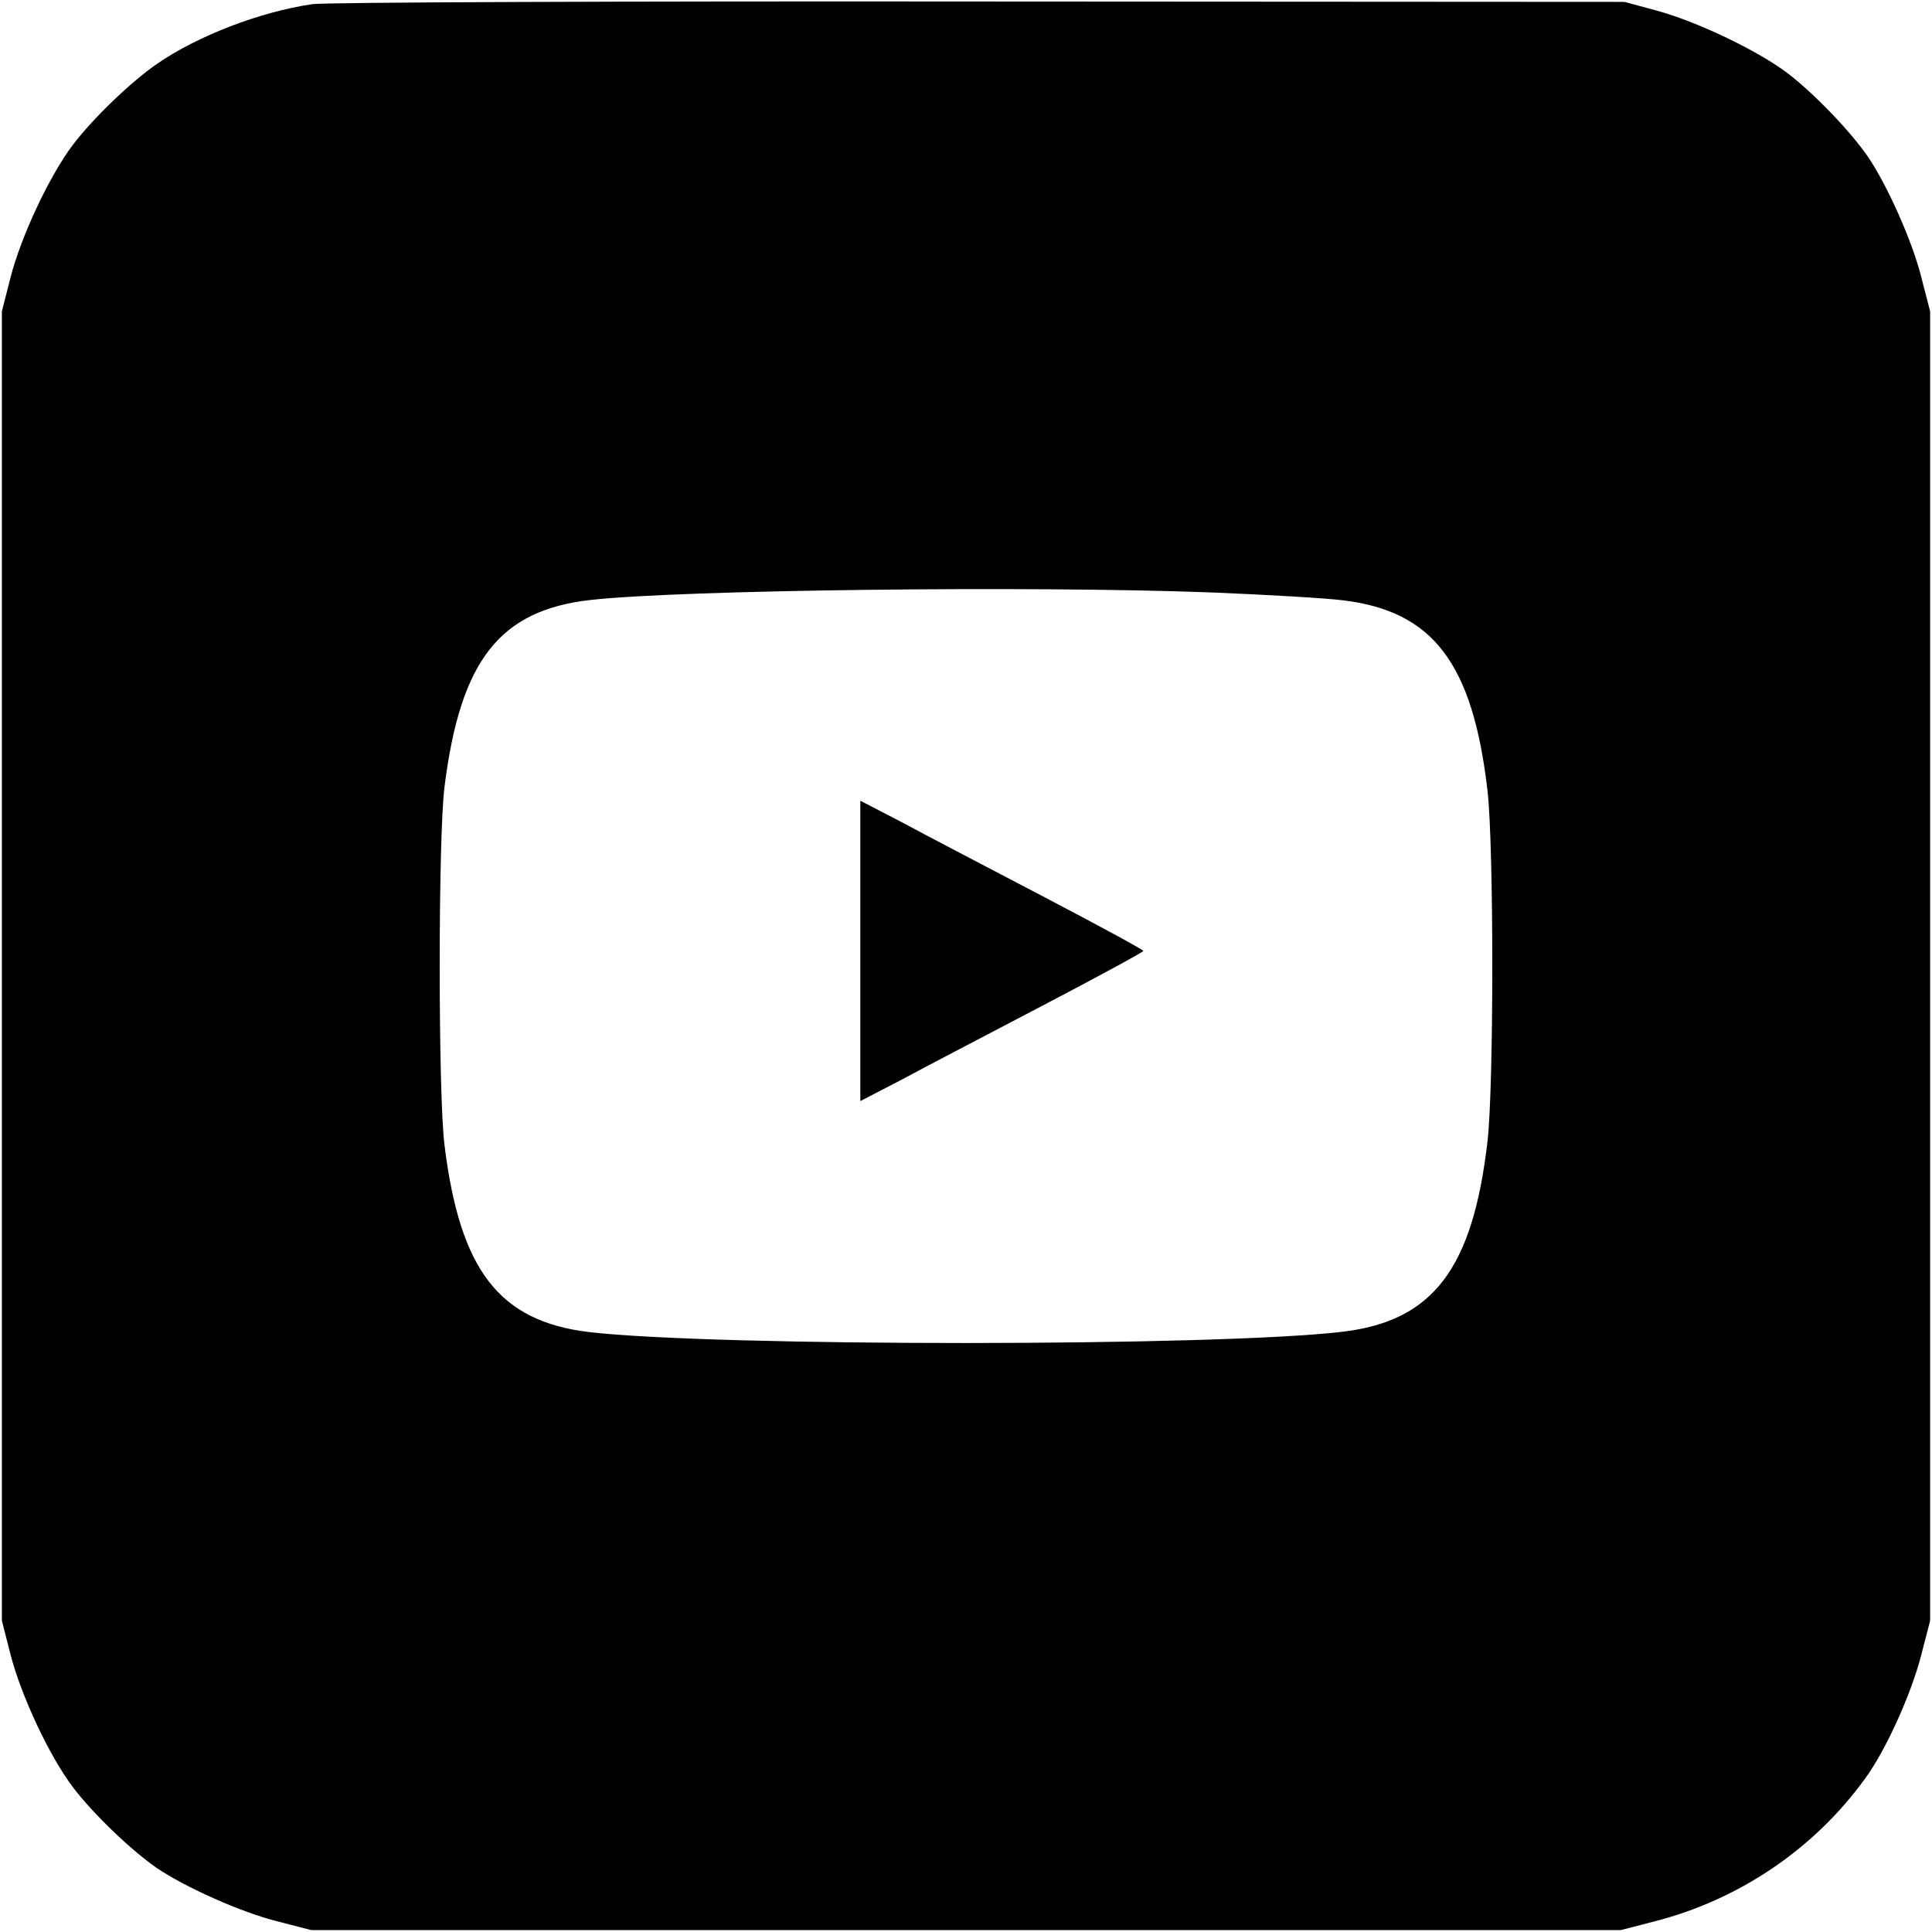
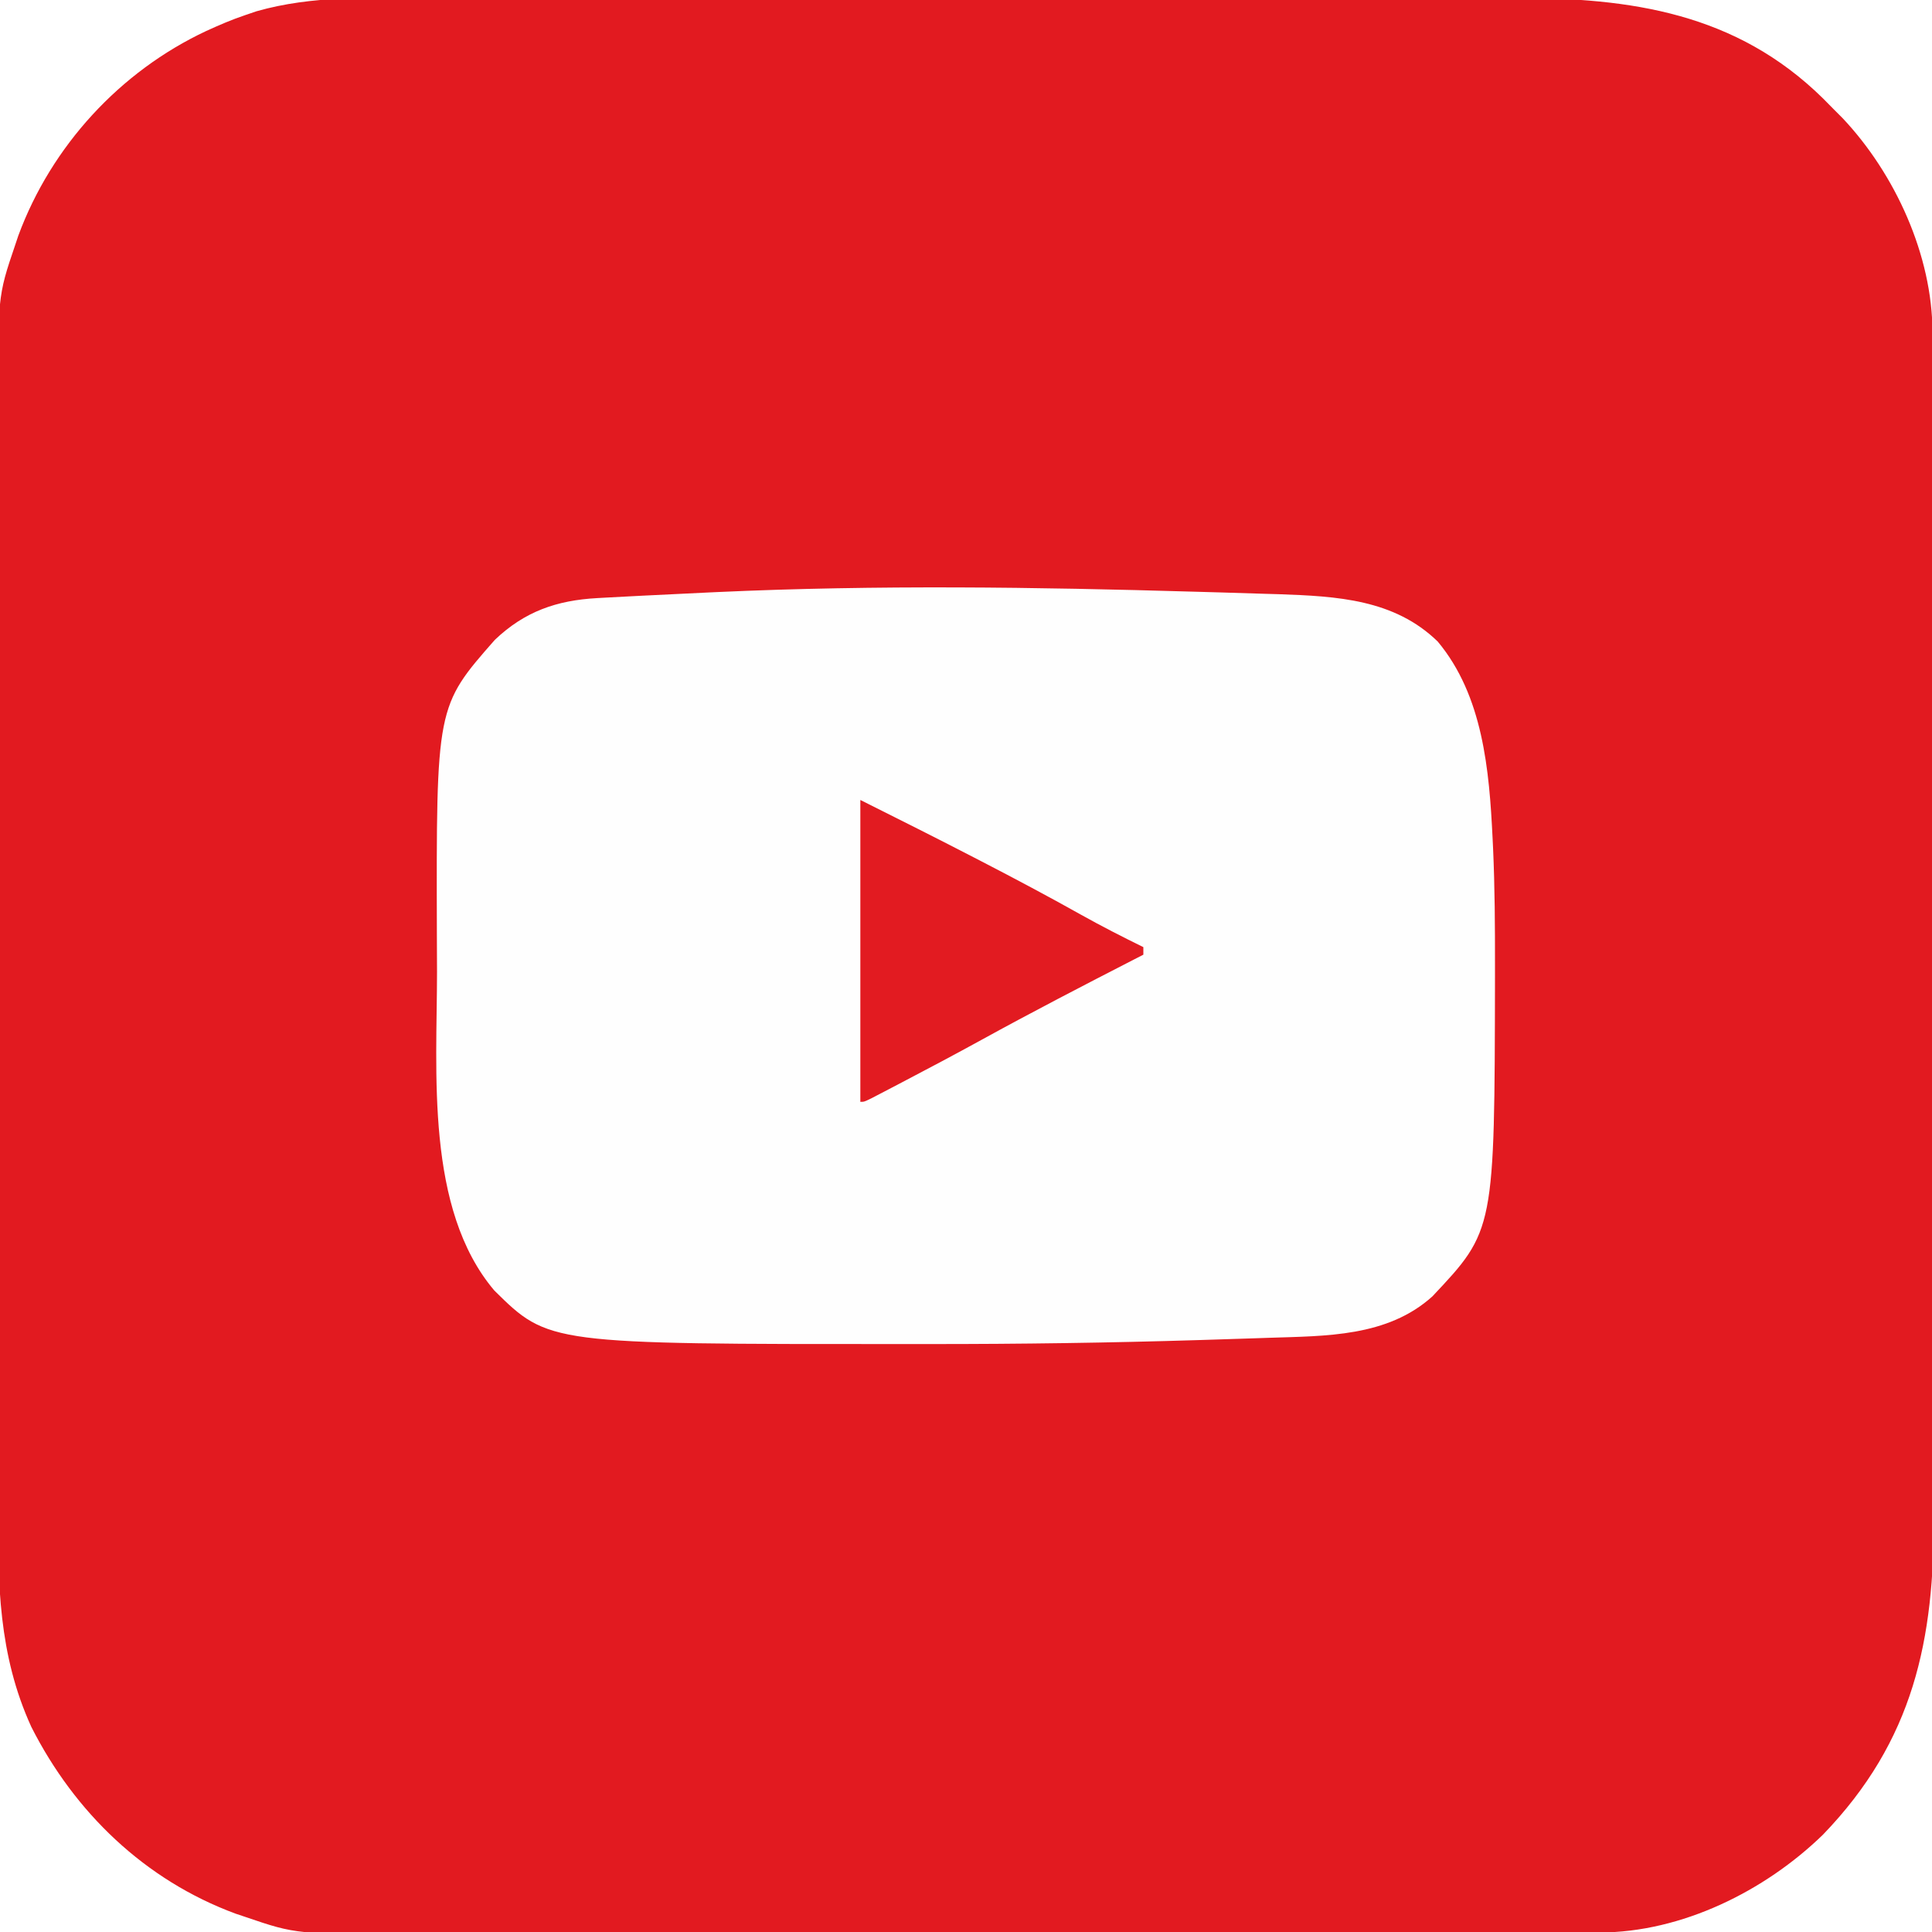
- <svg xmlns="http://www.w3.org/2000/svg" version="1.0" width="512pt" height="512pt" viewBox="0 0 512 512" preserveAspectRatio="xMidYMid meet">
-   <g transform="translate(0,512) scale(0.1,-0.1)" fill="#000000" stroke="none">
-     <path d="M828 5109 c-138 -20 -305 -84 -413 -159 -68 -47 -169 -144 -222 -214 -62 -82 -137 -242 -165 -351 l-23 -90 0 -1735 0 -1735 23 -90 c28 -109 103 -269 165 -351 53 -70 154 -167 222 -214 75 -51 224 -118 321 -142 l89 -23 1735 0 1735 0 89 23 c224 57 424 192 559 379 55 75 123 226 149 329 l23 89 0 1735 0 1735 -23 89 c-24 97 -91 246 -142 321 -47 68 -144 169 -214 222 -80 60 -239 136 -346 165 l-85 23 -1710 1 c-940 1 -1736 -2 -1767 -7z m2382 -1559 c146 -6 303 -15 350 -21 238 -29 343 -167 382 -504 17 -148 17 -782 0 -930 -39 -337 -144 -475 -382 -504 -328 -40 -1668 -40 -2000 -1 -237 29 -341 163 -382 495 -17 135 -17 815 0 950 42 335 146 468 387 495 238 27 1168 38 1645 20z" />
-     <path d="M2280 2600 l0 -398 108 56 c59 32 228 120 375 197 147 77 267 142 267 145 0 3 -120 68 -267 145 -147 77 -316 165 -375 197 l-108 56 0 -398z" />
-   </g>
+ <svg xmlns="http://www.w3.org/2000/svg" version="1.1" width="512" height="512">
+   <path d="M0 0 C4.224 0.009 8.447 -0.005 12.671 -0.016 C20.923 -0.034 29.176 -0.03 37.428 -0.018 C44.141 -0.009 50.853 -0.008 57.565 -0.012 C58.524 -0.013 59.483 -0.014 60.47 -0.014 C62.418 -0.016 64.366 -0.017 66.314 -0.018 C84.542 -0.029 102.769 -0.016 120.996 0.005 C136.606 0.023 152.215 0.02 167.825 0.001 C185.991 -0.02 204.157 -0.028 222.324 -0.016 C224.264 -0.015 226.204 -0.014 228.145 -0.012 C229.577 -0.011 229.577 -0.011 231.037 -0.01 C237.735 -0.007 244.432 -0.013 251.129 -0.022 C259.301 -0.034 267.473 -0.03 275.644 -0.009 C279.807 0.001 283.969 0.006 288.131 -0.008 C319.104 -0.099 346.962 3.992 369.953 26.585 C370.922 27.562 371.89 28.541 372.855 29.523 C373.998 30.668 373.998 30.668 375.164 31.835 C389.09 46.603 398.954 68.195 398.989 88.649 C398.994 89.862 398.998 91.076 399.003 92.326 C399.003 93.665 399.003 95.003 399.002 96.341 C399.006 97.77 399.009 99.198 399.013 100.627 C399.023 104.548 399.027 108.47 399.03 112.391 C399.034 116.622 399.043 120.854 399.052 125.085 C399.072 135.303 399.082 145.521 399.091 155.739 C399.095 160.556 399.101 165.373 399.106 170.19 C399.123 186.212 399.137 202.234 399.145 218.256 C399.146 222.411 399.148 226.567 399.15 230.723 C399.151 231.756 399.151 232.789 399.152 233.853 C399.16 250.57 399.185 267.287 399.218 284.004 C399.251 301.184 399.269 318.364 399.272 335.544 C399.274 345.183 399.283 354.822 399.309 364.461 C399.33 372.673 399.338 380.885 399.329 389.098 C399.324 393.282 399.326 397.466 399.345 401.651 C399.493 435.117 394.052 461.734 369.98 486.71 C354.57 501.7 332.533 512.62 310.729 512.657 C309.516 512.662 308.302 512.666 307.052 512.671 C305.713 512.671 304.375 512.67 303.037 512.67 C301.608 512.673 300.18 512.677 298.751 512.681 C294.83 512.691 290.908 512.695 286.987 512.698 C282.756 512.702 278.524 512.711 274.293 512.72 C264.075 512.74 253.857 512.75 243.639 512.759 C238.822 512.763 234.005 512.768 229.188 512.774 C213.166 512.791 197.144 512.805 181.122 512.812 C176.967 512.814 172.811 512.816 168.655 512.818 C167.622 512.819 166.589 512.819 165.525 512.82 C148.808 512.828 132.091 512.853 115.374 512.886 C98.194 512.919 81.014 512.937 63.834 512.94 C54.195 512.942 44.556 512.951 34.917 512.976 C26.705 512.998 18.493 513.006 10.28 512.996 C6.096 512.992 1.912 512.994 -2.272 513.013 C-34.56 513.156 -34.56 513.156 -48.145 508.523 C-48.996 508.237 -49.847 507.952 -50.724 507.658 C-74.737 498.787 -93.361 480.843 -104.84 458.175 C-113.618 438.965 -113.734 420.077 -113.668 399.378 C-113.659 395.154 -113.673 390.931 -113.684 386.707 C-113.701 378.455 -113.698 370.202 -113.686 361.95 C-113.677 355.237 -113.676 348.525 -113.68 341.813 C-113.681 340.854 -113.681 339.895 -113.682 338.908 C-113.683 336.96 -113.685 335.012 -113.686 333.064 C-113.697 314.836 -113.684 296.609 -113.663 278.382 C-113.645 262.772 -113.648 247.163 -113.666 231.553 C-113.688 213.387 -113.696 195.221 -113.684 177.054 C-113.683 175.114 -113.681 173.174 -113.68 171.233 C-113.68 170.279 -113.679 169.324 -113.678 168.341 C-113.675 161.643 -113.681 154.946 -113.69 148.249 C-113.701 140.077 -113.698 131.905 -113.677 123.734 C-113.666 119.571 -113.662 115.409 -113.676 111.247 C-113.77 79.136 -113.77 79.136 -109.145 65.523 C-108.859 64.671 -108.574 63.82 -108.28 62.943 C-99.518 39.238 -81.368 19.465 -58.499 8.74 C-55.075 7.175 -51.712 5.719 -48.145 4.523 C-47.154 4.186 -46.163 3.849 -45.141 3.502 C-30.382 -0.7 -15.206 -0.049 0 0 Z " fill="#E21A20" transform="translate(113.1449,-0.5228987)" />
+   <path d="M0 0 C2.152 0.063 4.305 0.122 6.458 0.182 C10.497 0.295 14.537 0.424 18.576 0.555 C19.754 0.589 20.931 0.622 22.145 0.657 C37.54 1.202 52.715 1.993 64.236 13.188 C76.251 27.58 77.908 47.281 78.787 65.317 C78.829 66.174 78.87 67.031 78.913 67.914 C79.381 78.315 79.435 88.716 79.423 99.126 C79.423 100.147 79.422 101.169 79.422 102.222 C79.314 169.245 79.314 169.245 62.849 186.731 C50.909 197.515 34.586 197.218 19.388 197.723 C18.135 197.766 16.883 197.809 15.592 197.854 C11.453 197.992 7.313 198.123 3.173 198.251 C2.105 198.284 2.105 198.284 1.016 198.318 C-22.697 199.054 -46.398 199.383 -70.121 199.376 C-72.411 199.376 -74.7 199.377 -76.99 199.378 C-171.357 199.398 -171.357 199.398 -185.764 185.188 C-204.099 163.538 -200.951 127.256 -200.949 100.781 C-200.952 97.456 -200.97 94.131 -200.989 90.805 C-201.148 30.408 -201.148 30.408 -185.627 12.758 C-177.712 5.216 -169.209 2.278 -158.475 1.688 C-157.753 1.648 -157.032 1.607 -156.289 1.566 C-153.906 1.435 -151.522 1.311 -149.139 1.188 C-148.308 1.145 -147.476 1.102 -146.619 1.057 C-140.668 0.75 -134.717 0.463 -128.764 0.188 C-128.066 0.156 -127.368 0.123 -126.649 0.09 C-84.489 -1.837 -42.174 -1.236 0 0 Z " fill="#FEFEFE" transform="translate(316.7641,156.8119)" />
+   <path d="M0 0 C10.112 5.056 20.209 10.121 30.25 15.312 C30.868 15.632 31.486 15.951 32.122 16.279 C40.982 20.86 49.782 25.536 58.483 30.411 C63.908 33.444 69.422 36.26 75 39 C75 39.66 75 40.32 75 41 C73.855 41.587 73.855 41.587 72.687 42.187 C59.05 49.19 45.448 56.232 32.016 63.623 C25.115 67.413 18.165 71.103 11.188 74.75 C10.183 75.276 9.179 75.802 8.145 76.344 C7.224 76.824 6.304 77.303 5.355 77.797 C4.128 78.436 4.128 78.436 2.876 79.089 C1 80 1 80 0 80 C0 53.6 0 27.2 0 0 Z " fill="#E21B21" transform="translate(228,212)" />
</svg>
